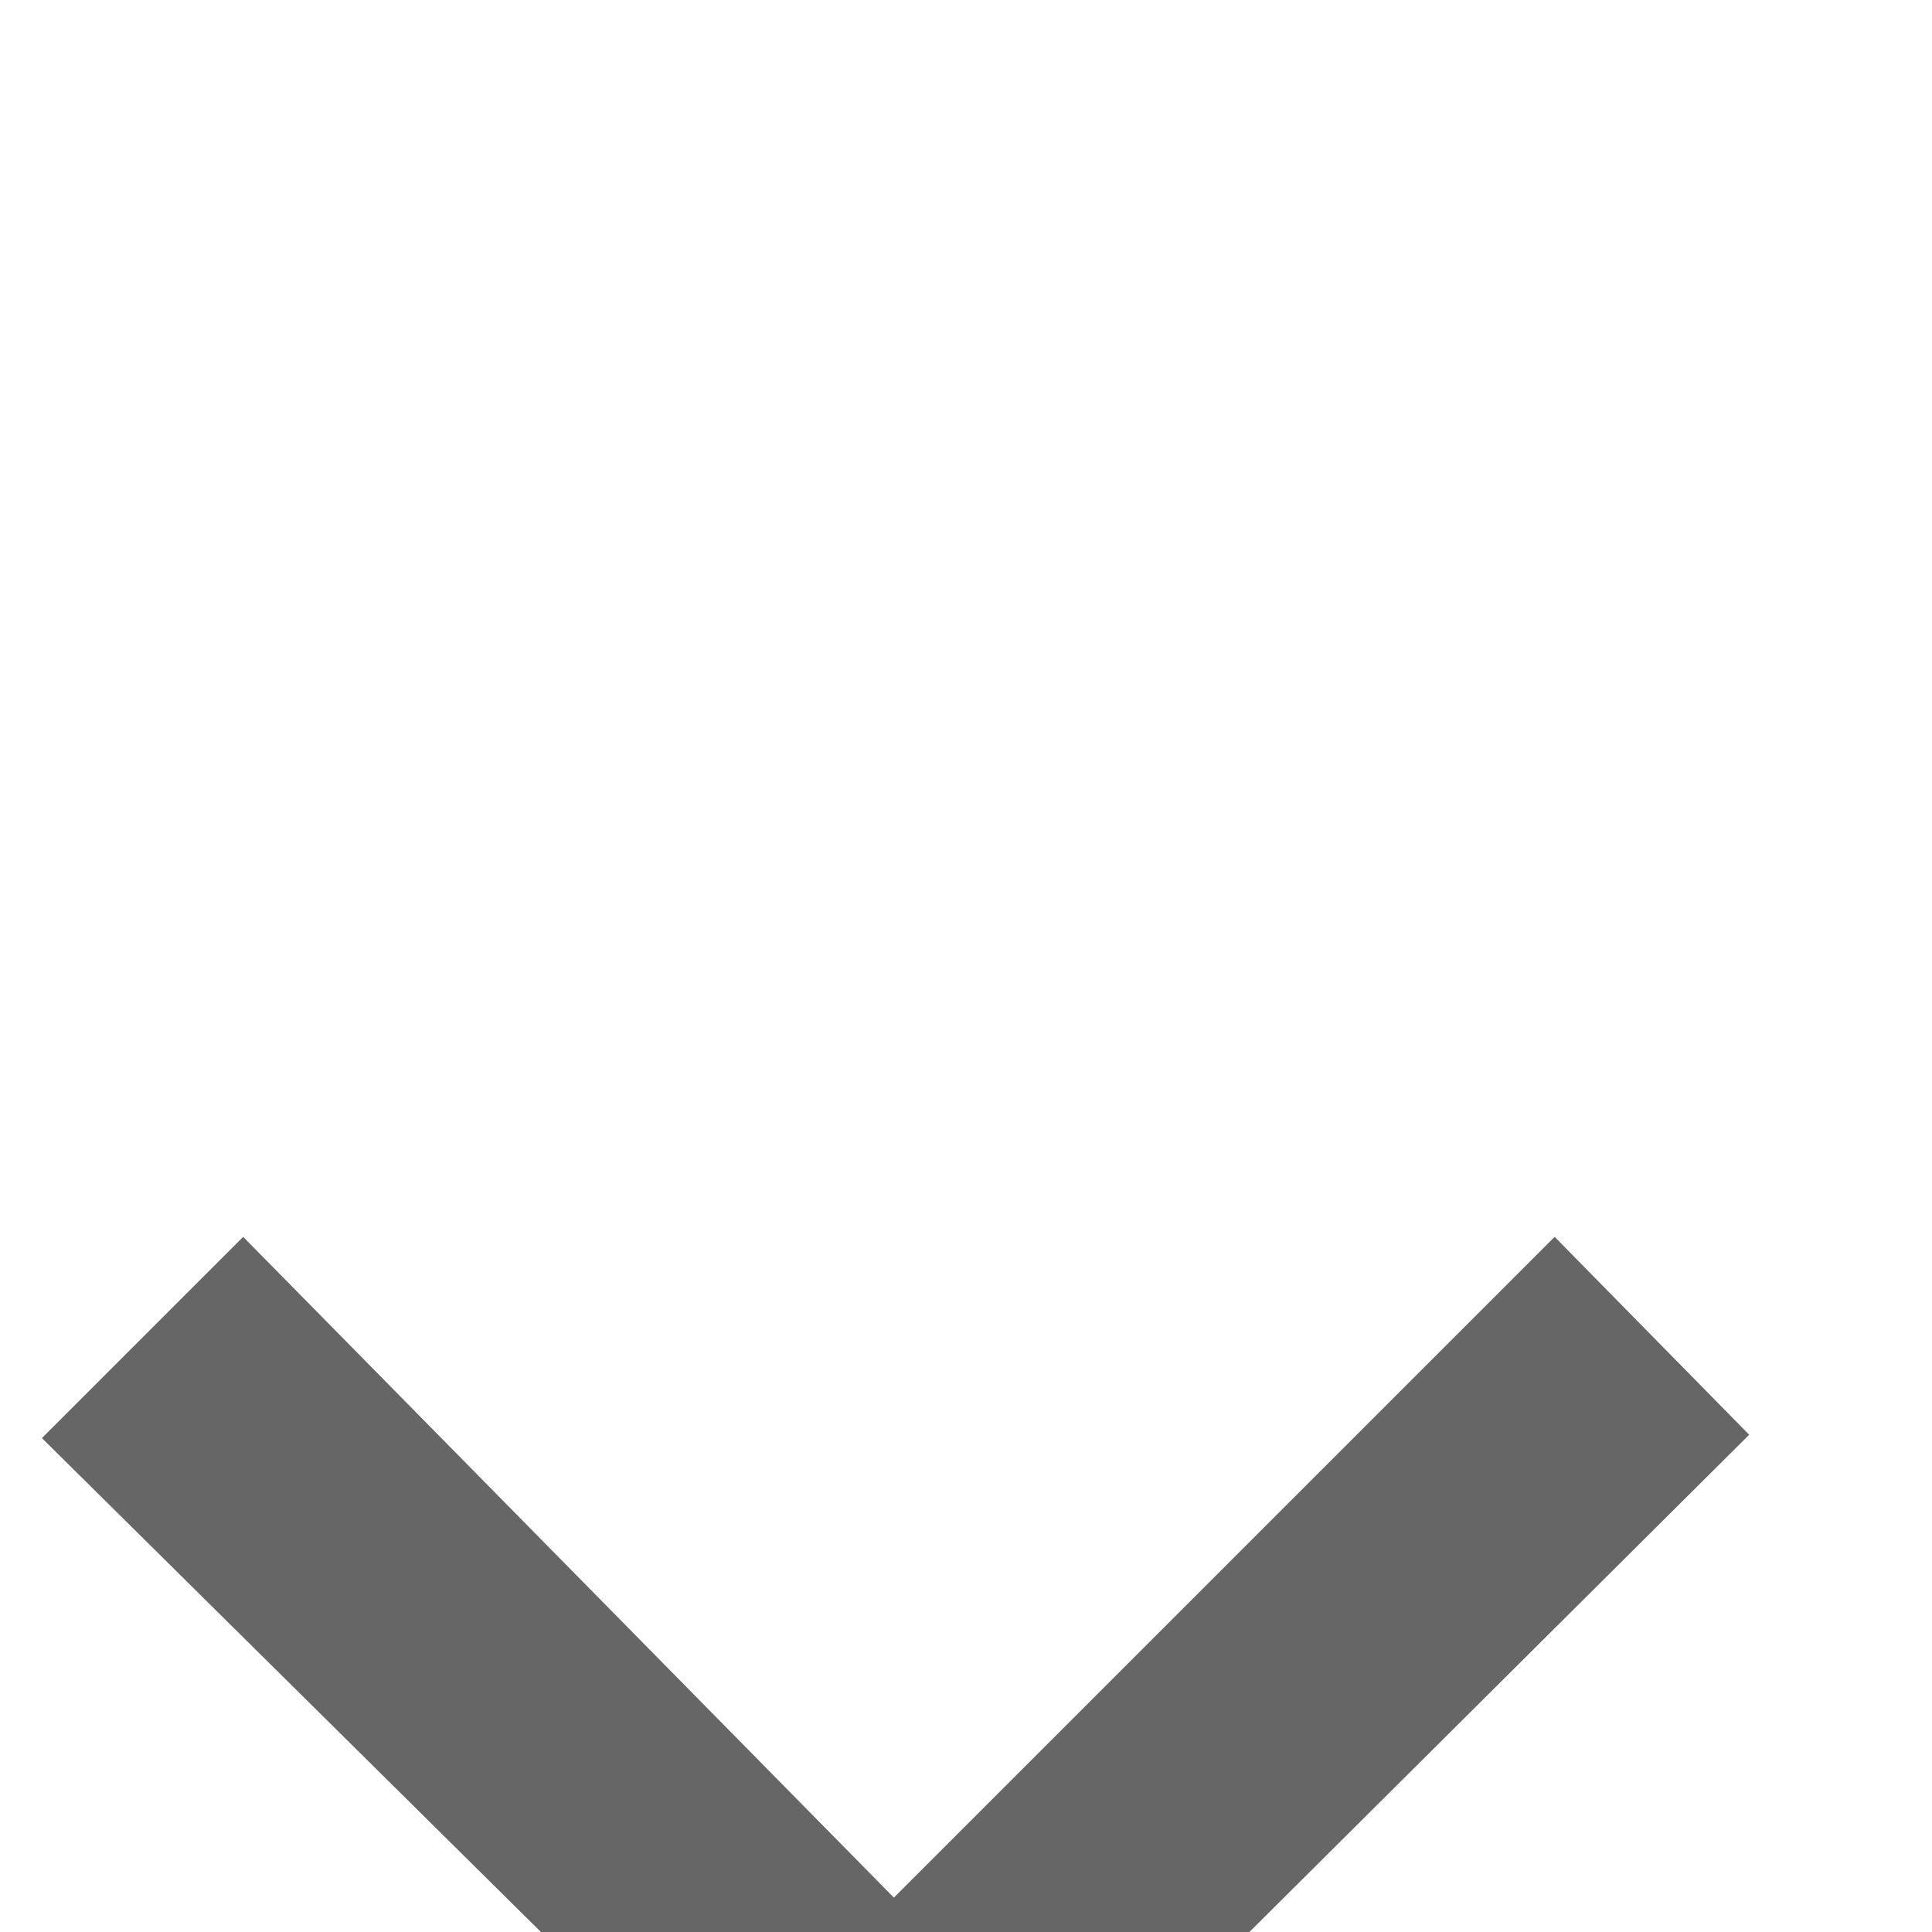
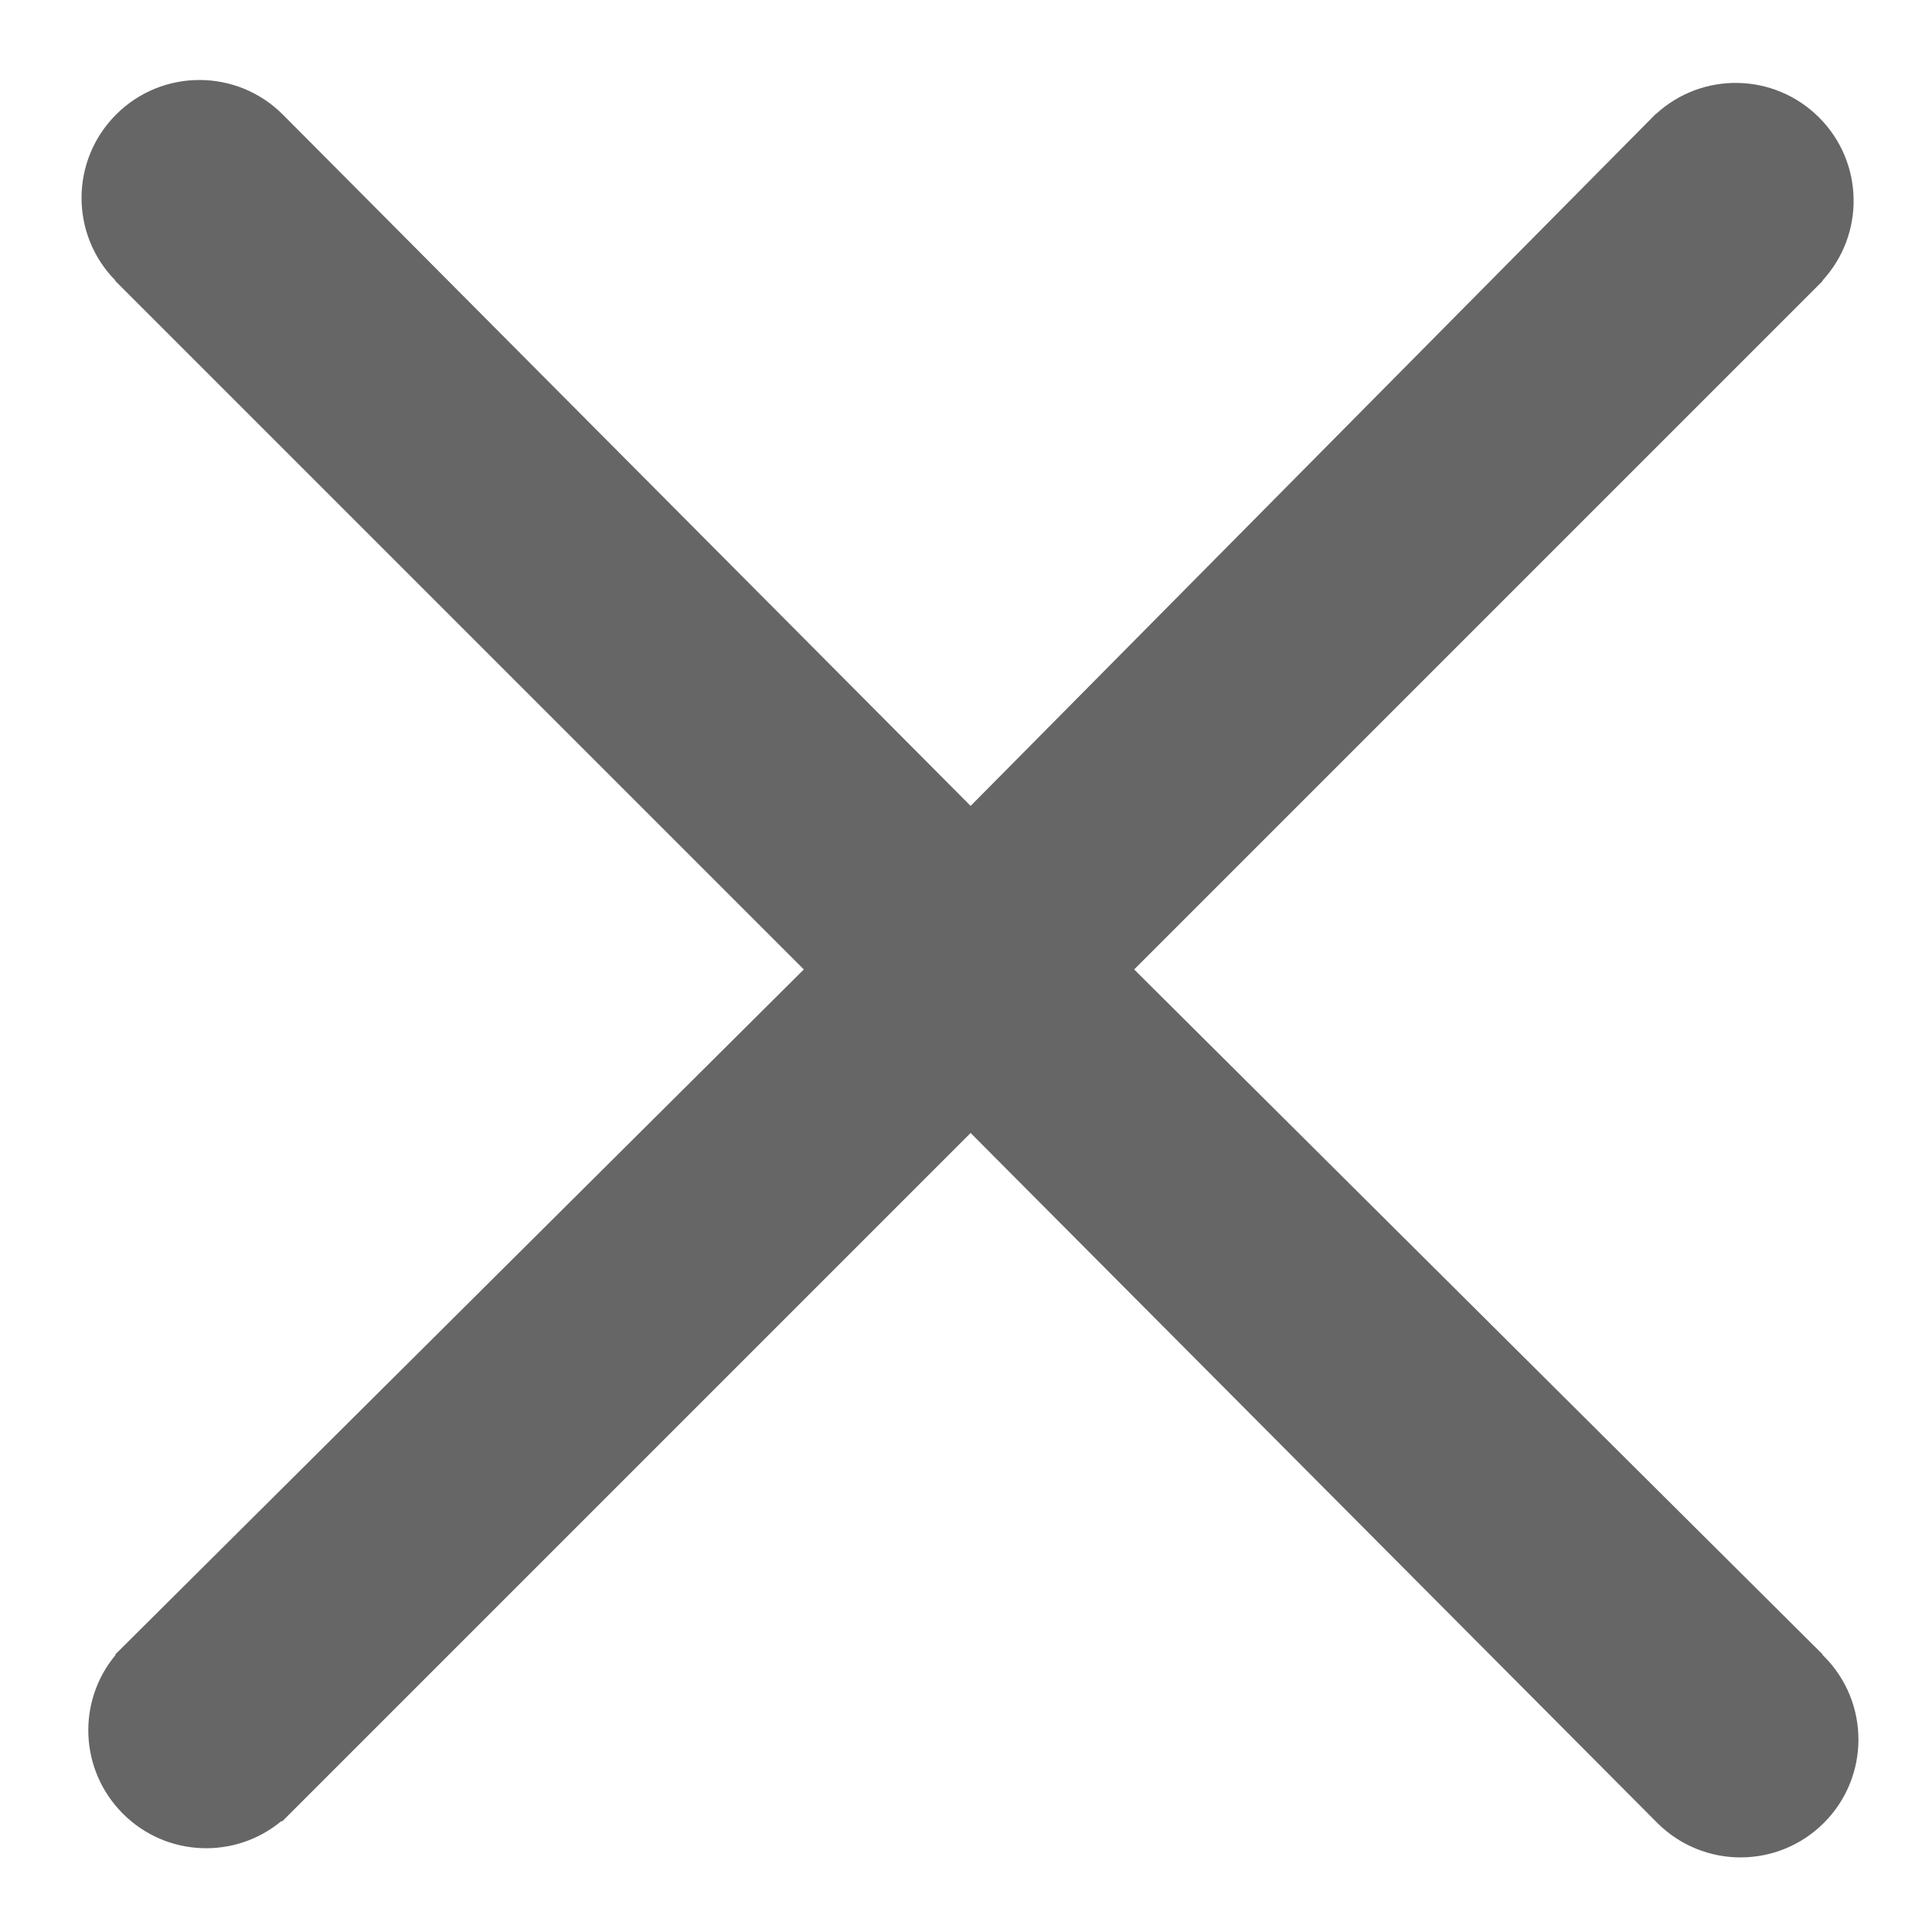
- <svg xmlns="http://www.w3.org/2000/svg" width="9px" height="9px" viewBox="0 0 9 9" version="1.1">
-   <defs />
-   <g id="Page-1" stroke="none" stroke-width="1" fill="none" fill-rule="evenodd" font-weight="normal" font-family="PingFangSC-Regular, PingFang SC" line-spacing="12" font-size="18">
-     <g id="Artboard" transform="translate(-98, -41)" fill="#666666">
-       <text id="×">
-         <tspan x="97.041" y="57.091">×</tspan>
-       </text>
-     </g>
-   </g>
+ <svg xmlns="http://www.w3.org/2000/svg" width="10" height="10" viewBox="0 0 10 10">
+   <path fill="#666" fill-rule="evenodd" d="M10.662,5.629 L5.635,5.617 L5.635,10.657 L5.631,10.657 C5.603,10.968 5.342,11.211 5.024,11.211 C4.705,11.211 4.444,10.968 4.416,10.657 L4.413,10.657 L4.426,5.629 L-0.615,5.629 L-0.615,5.627 C-0.949,5.625 -1.22,5.353 -1.22,5.017 C-1.22,4.68 -0.947,4.407 -0.61,4.407 C-0.606,4.407 -0.602,4.407 -0.598,4.407 L4.438,4.42 L4.413,-0.62 L4.414,-0.62 C4.427,-0.946 4.695,-1.205 5.024,-1.205 C5.352,-1.205 5.62,-0.946 5.633,-0.62 L5.635,-0.62 L5.635,4.42 L10.662,4.407 L10.662,4.409 C10.666,4.409 10.669,4.409 10.673,4.409 C11.01,4.409 11.283,4.682 11.283,5.019 C11.283,5.356 11.01,5.629 10.673,5.629 C10.669,5.629 10.666,5.629 10.662,5.629 Z" transform="rotate(45 5.031 5.003)" />
</svg>
